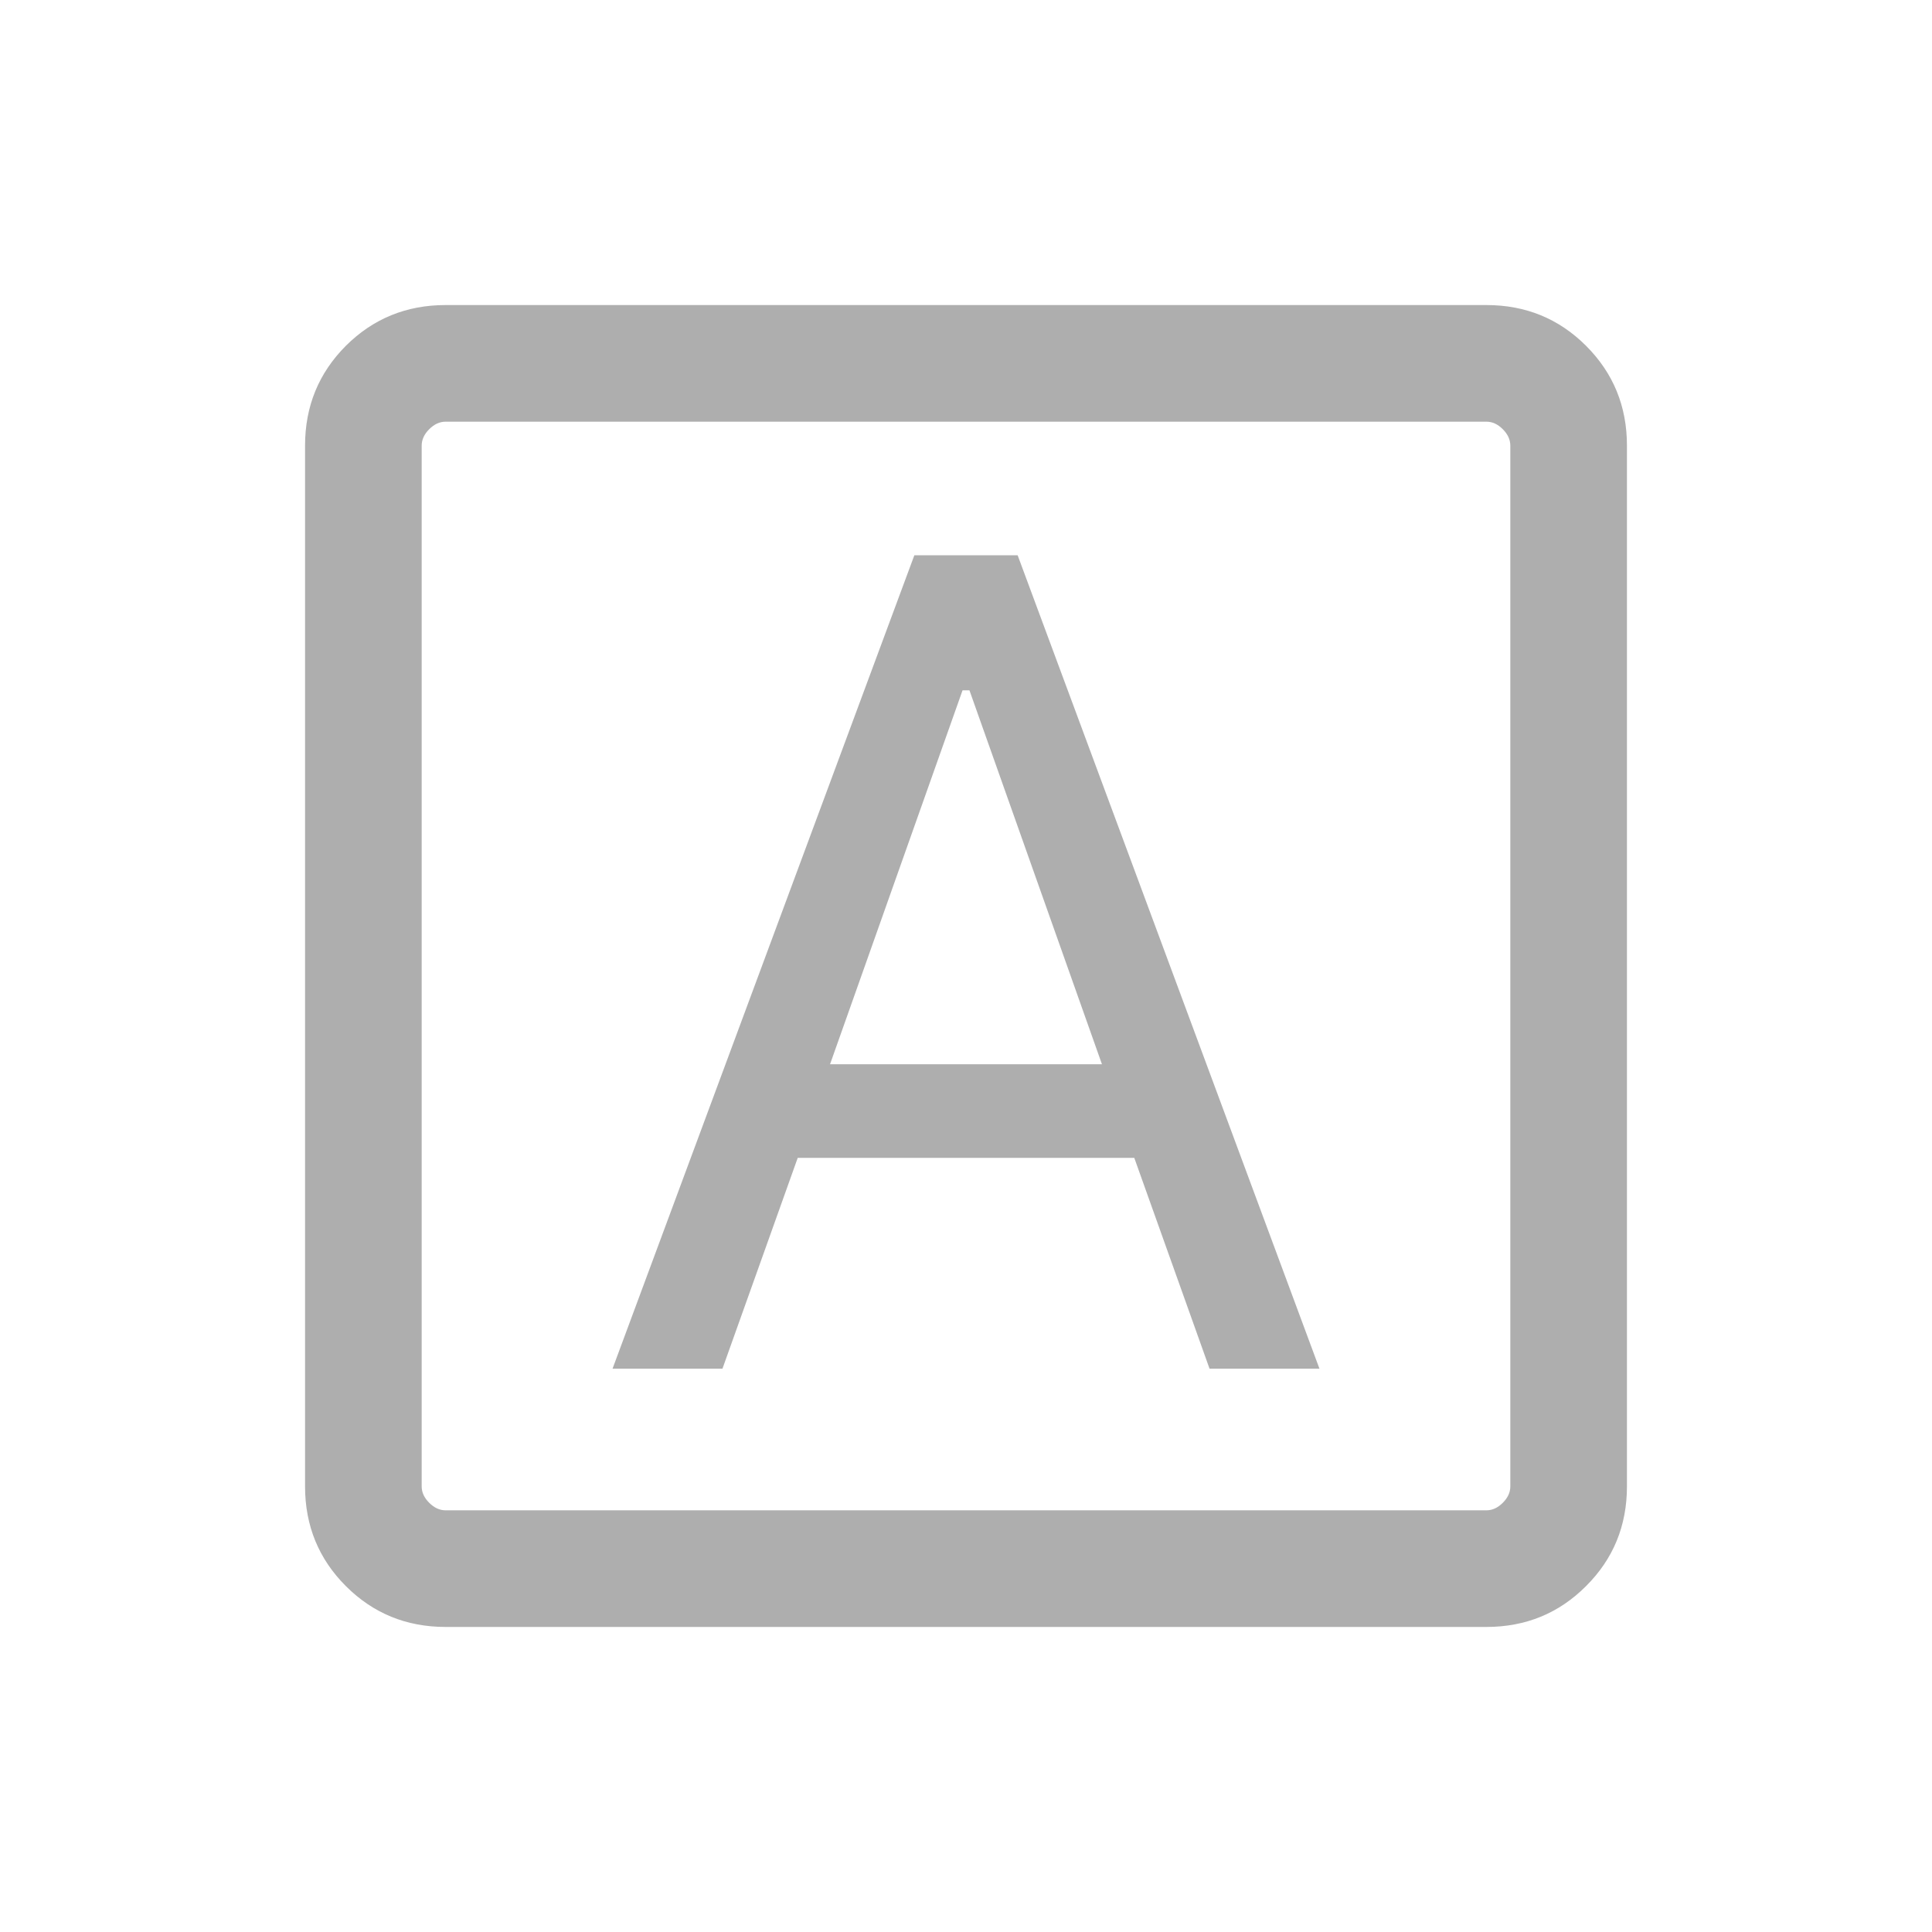
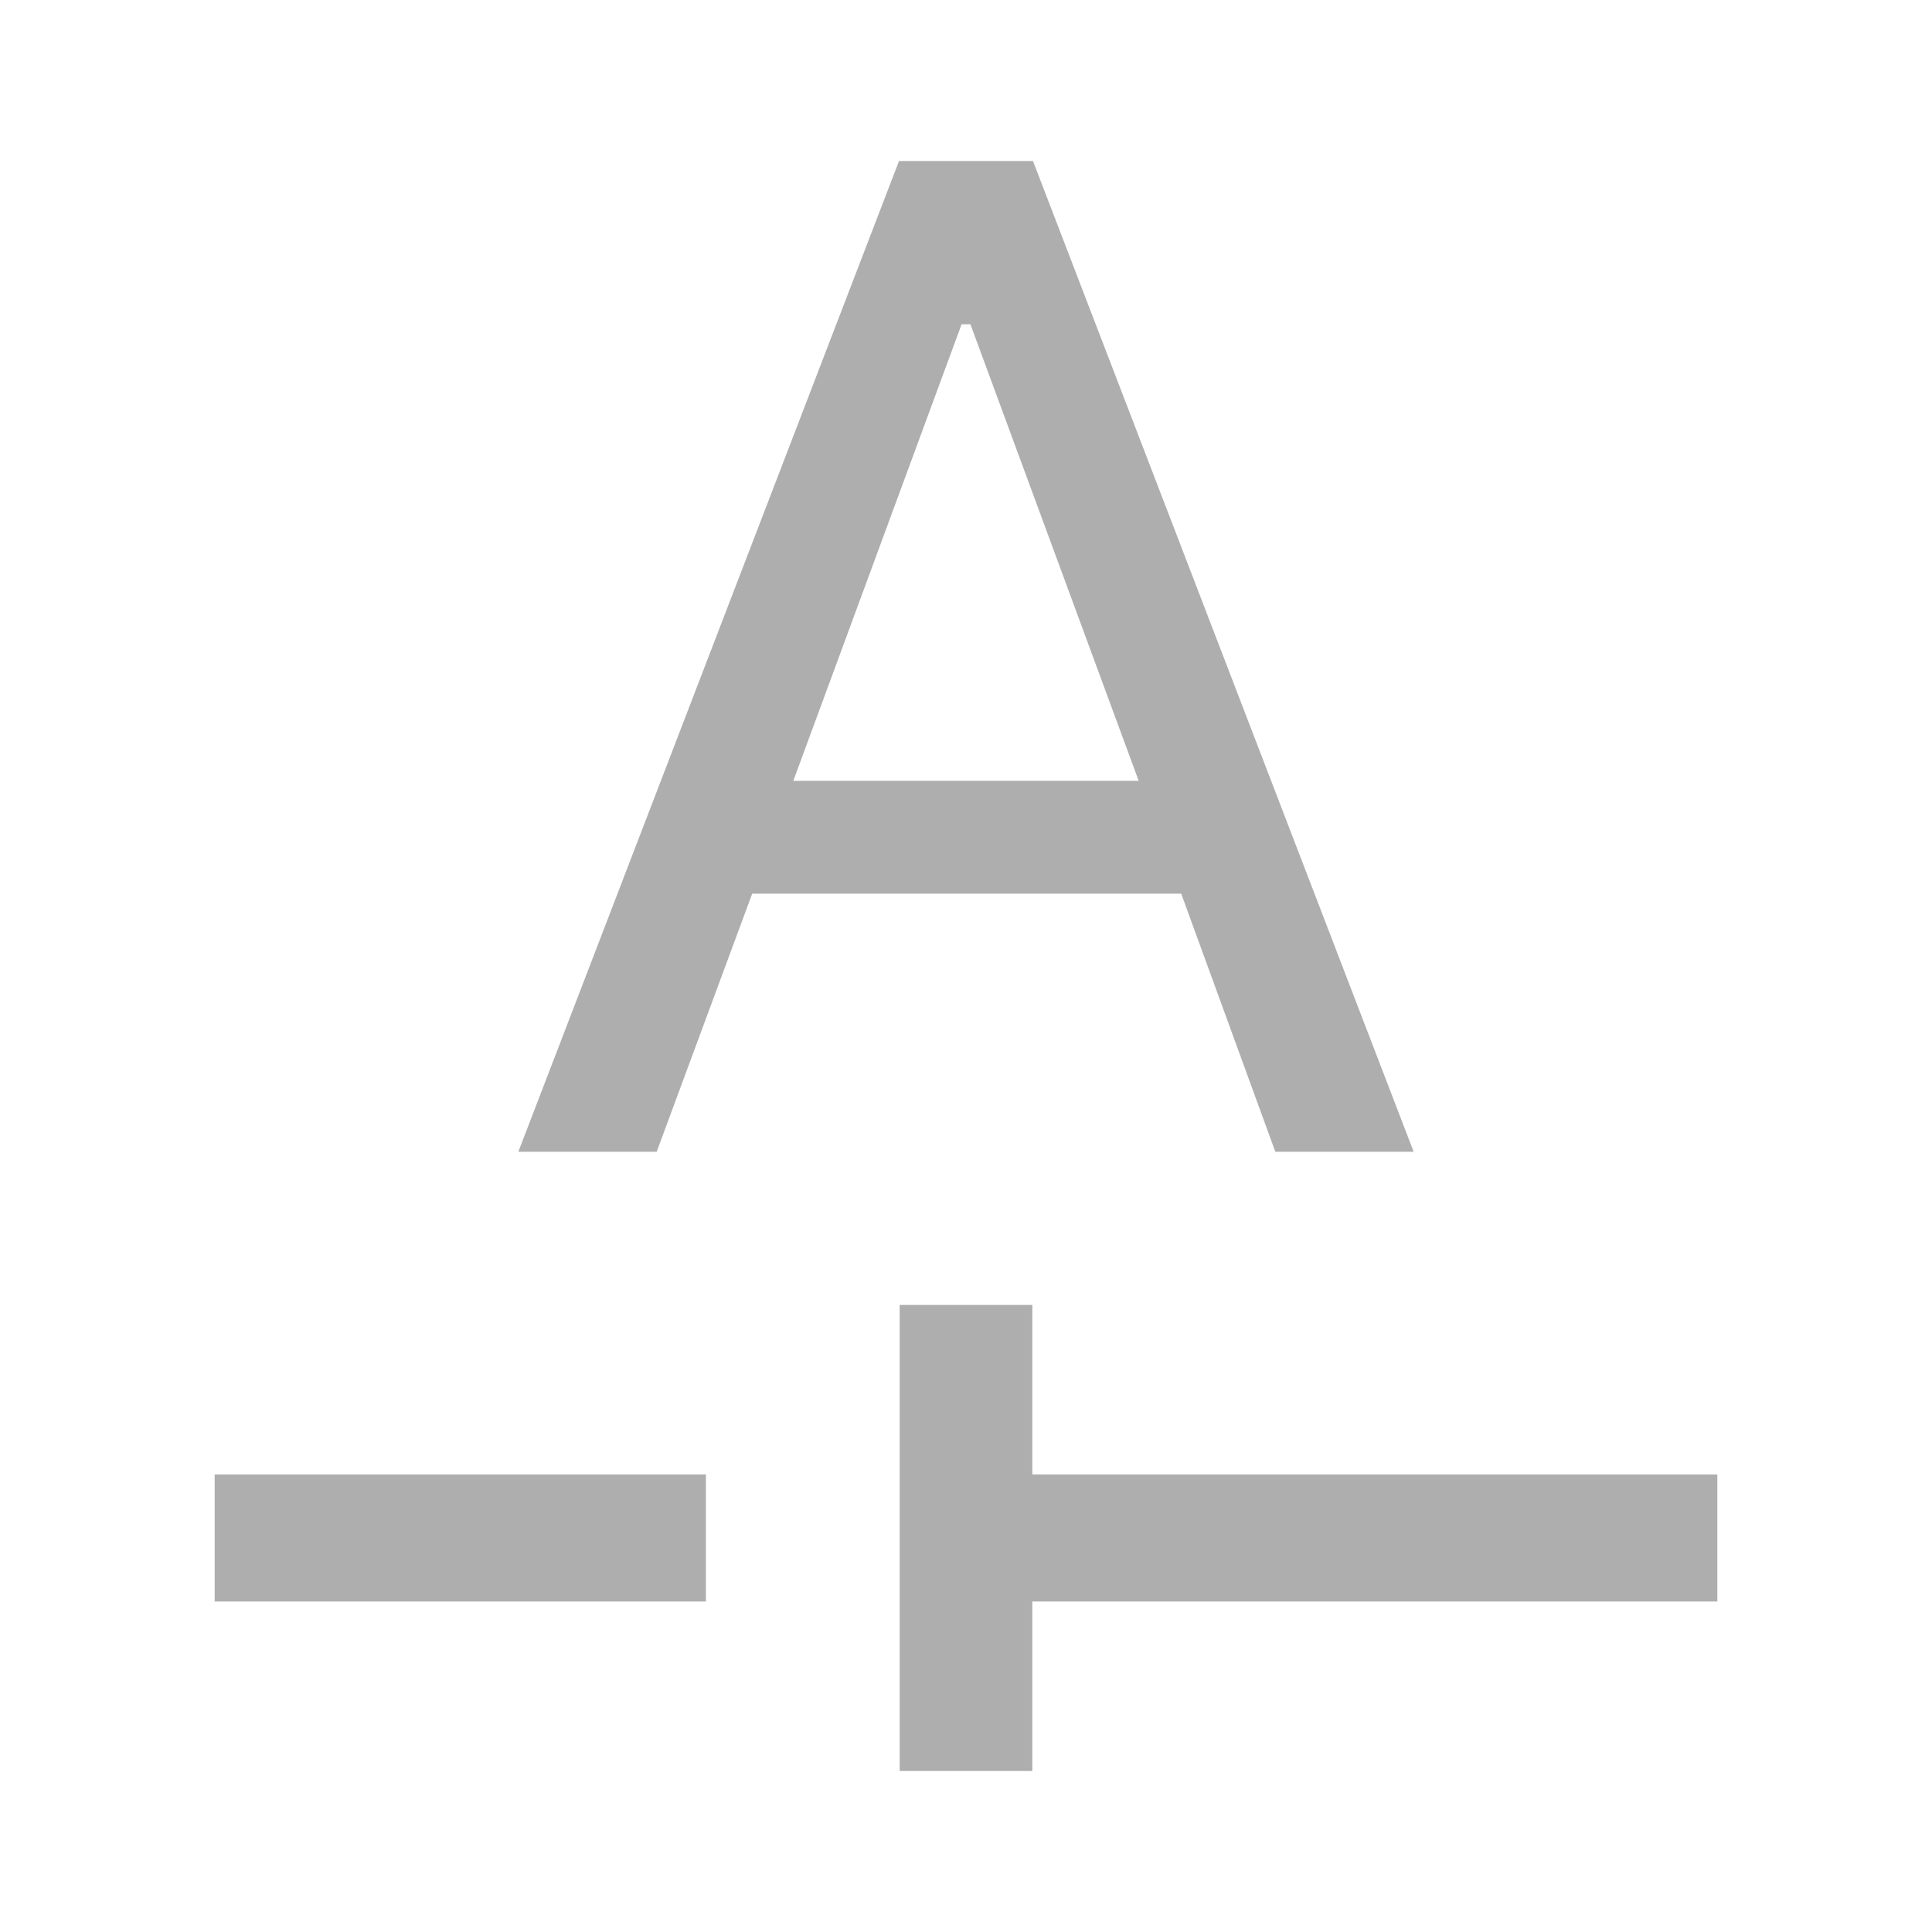
- <svg xmlns="http://www.w3.org/2000/svg" width="19" height="19" viewBox="0 0 19 19" fill="none">
-   <path d="M6.024 13.46H7.105L7.845 11.387H11.155L11.895 13.46H12.976L10.008 5.461H8.992L6.024 13.46ZM8.163 10.466L9.466 6.789H9.534L10.837 10.466H8.163Z" fill="#AEAEAE" />
-   <path d="M4.382 16C3.996 16 3.669 15.866 3.401 15.598C3.134 15.331 3 15.004 3 14.618V4.382C3 3.996 3.134 3.669 3.401 3.401C3.669 3.134 3.996 3 4.382 3H14.618C15.004 3 15.331 3.134 15.598 3.401C15.866 3.669 16 3.996 16 4.382V14.618C16 15.004 15.866 15.331 15.598 15.598C15.331 15.866 15.004 16 14.618 16H4.382ZM4.382 14.853H14.618C14.677 14.853 14.73 14.828 14.779 14.779C14.828 14.73 14.853 14.677 14.853 14.618V4.382C14.853 4.324 14.828 4.27 14.779 4.221C14.73 4.172 14.677 4.147 14.618 4.147H4.382C4.324 4.147 4.27 4.172 4.221 4.221C4.172 4.27 4.147 4.324 4.147 4.382V14.618C4.147 14.677 4.172 14.73 4.221 14.779C4.27 14.828 4.324 14.853 4.382 14.853Z" fill="#AEAEAE" />
+ <svg xmlns="http://www.w3.org/2000/svg" width="18" height="18" viewBox="0 0 18 18" fill="none">
+   <mask id="mask0_419_188" style="mask-type:alpha" maskUnits="userSpaceOnUse" x="-2" y="-2" width="22" height="22">
+     <rect x="-2" y="-2" width="22" height="22" fill="#D9D9D9" />
+   </mask>
+   <g mask="url(#mask0_419_188)">
+     <path d="M8.382 16.5V12.158H9.618V13.737H16V14.921H9.618V16.5H8.382ZM2 14.921V13.737H6.577V14.921H2ZM4.829 10.731H6.118L7.008 8.326H11.005L11.882 10.731H13.171L9.624 1.5H8.376L4.829 10.731ZM7.391 7.275L8.959 3.021H9.041L10.609 7.275H7.391Z" fill="#AEAEAE" />
+   </g>
</svg>
